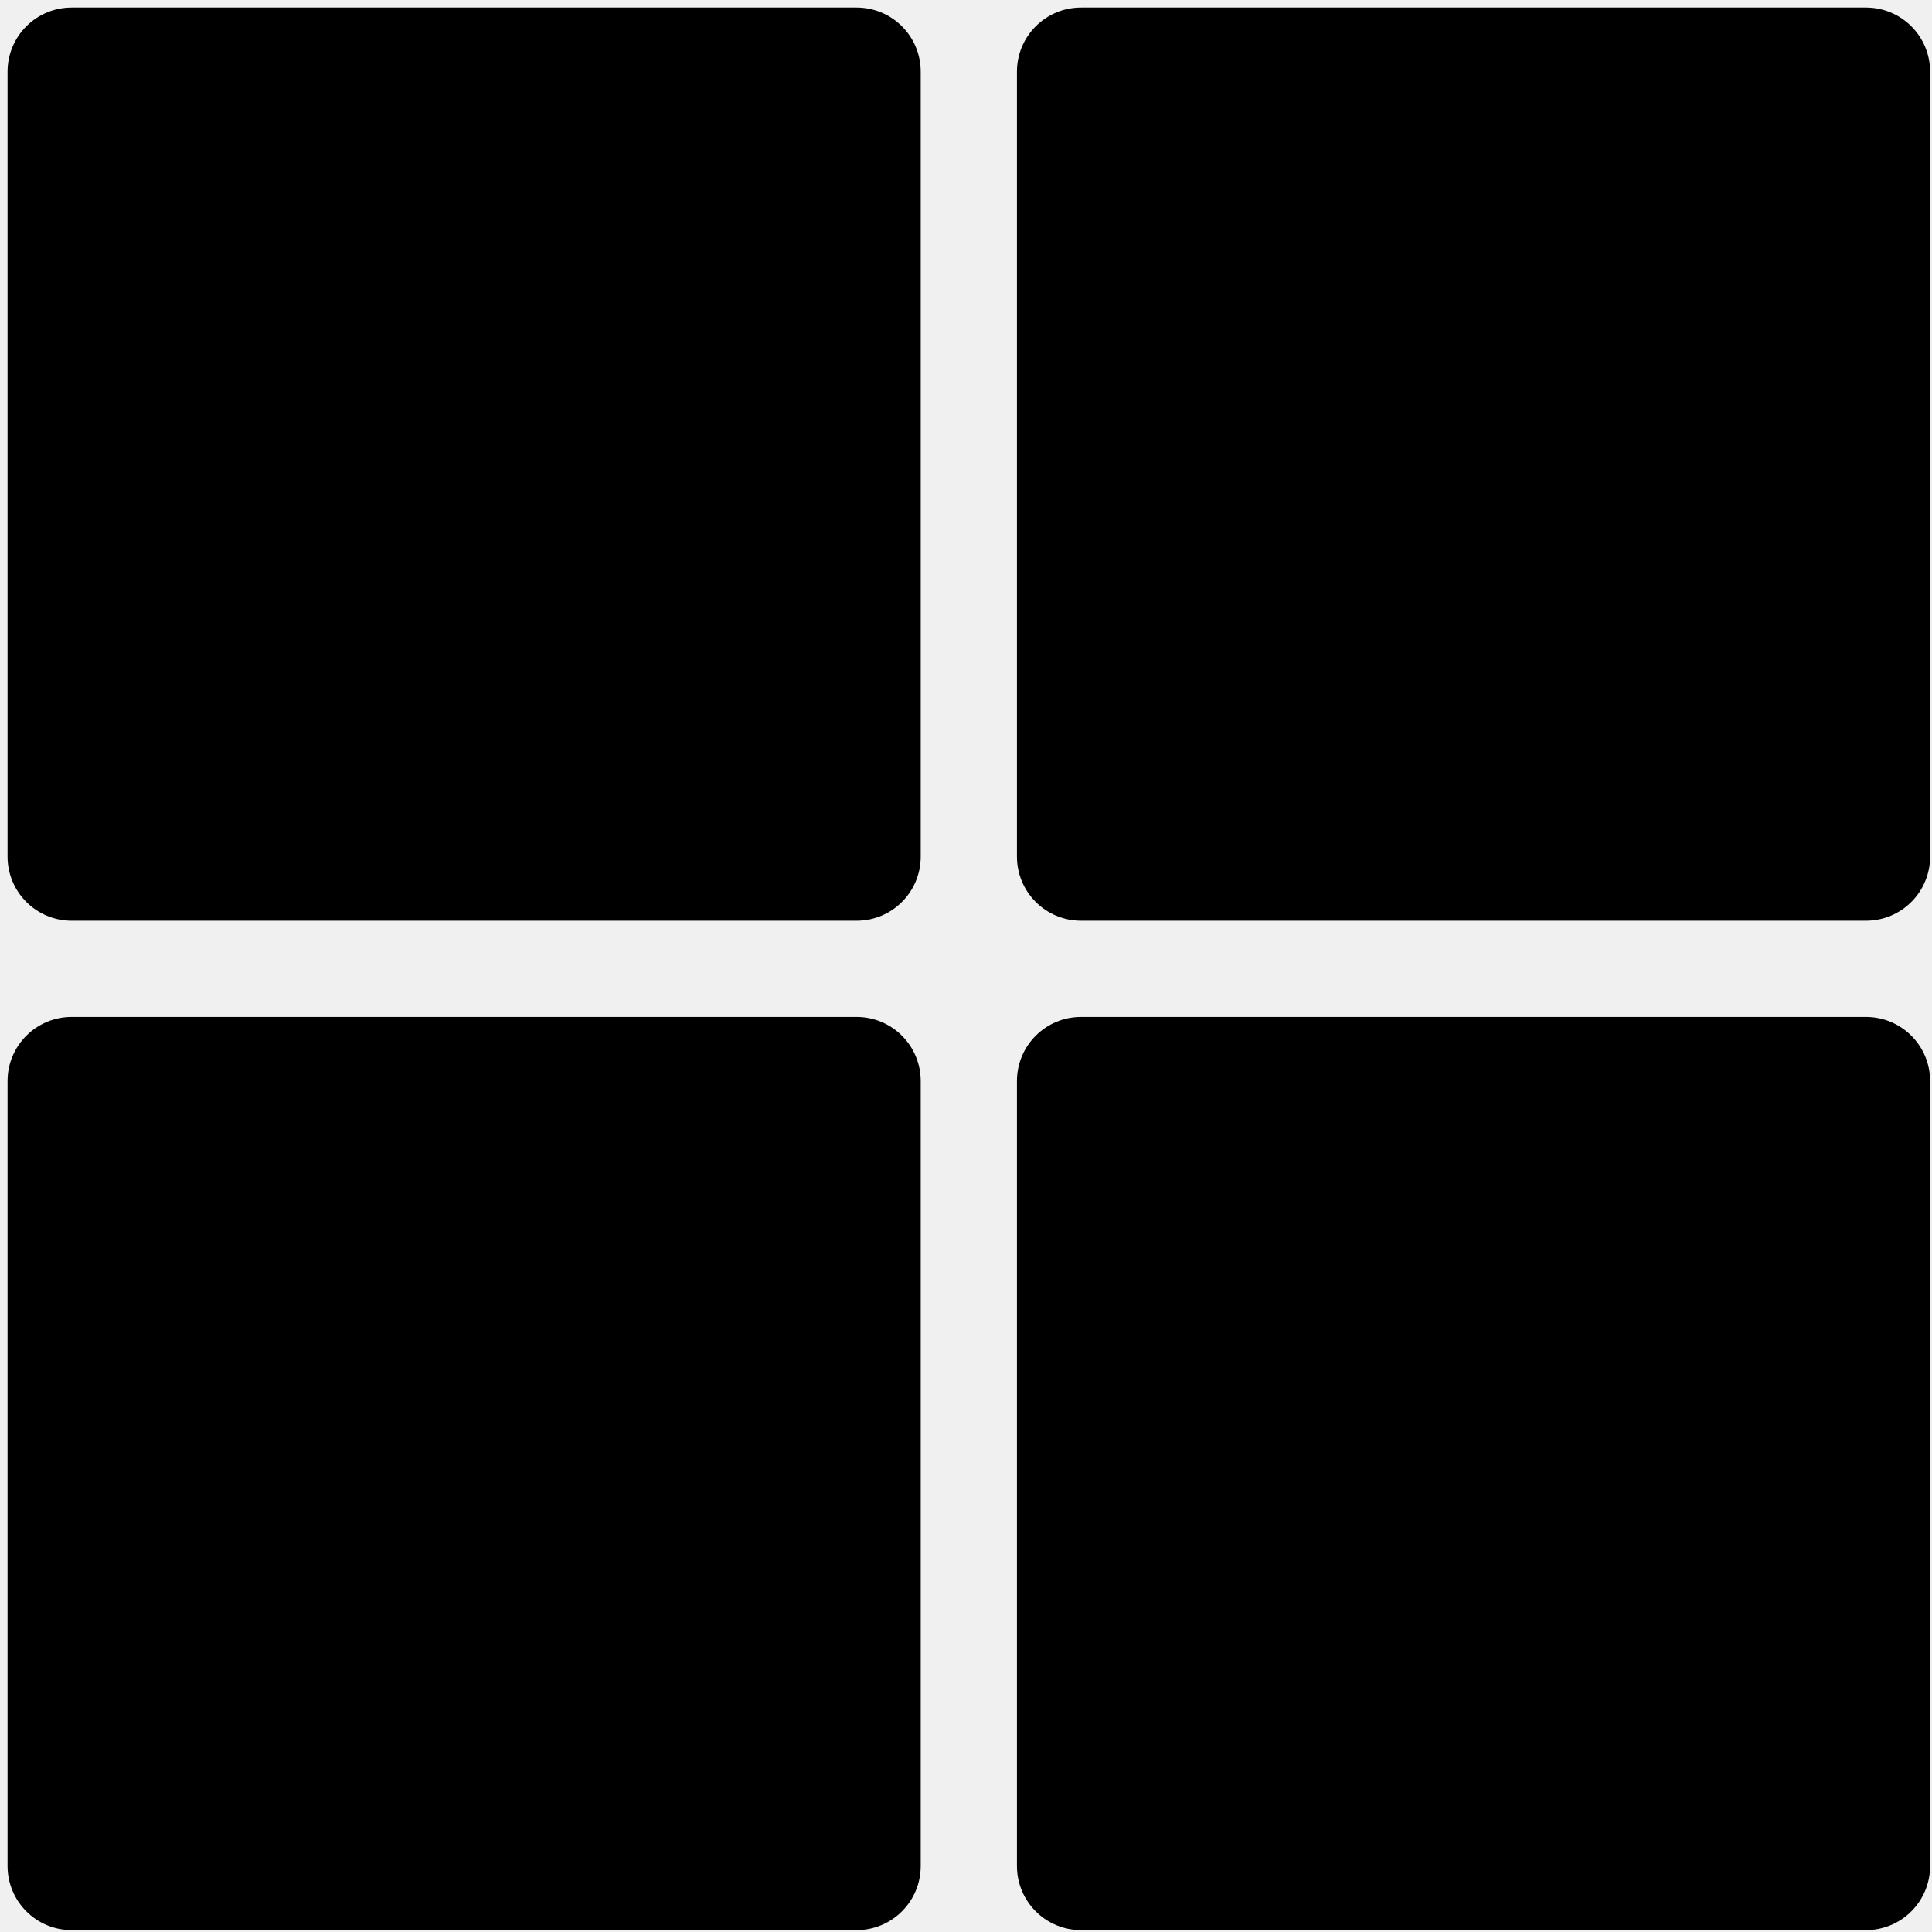
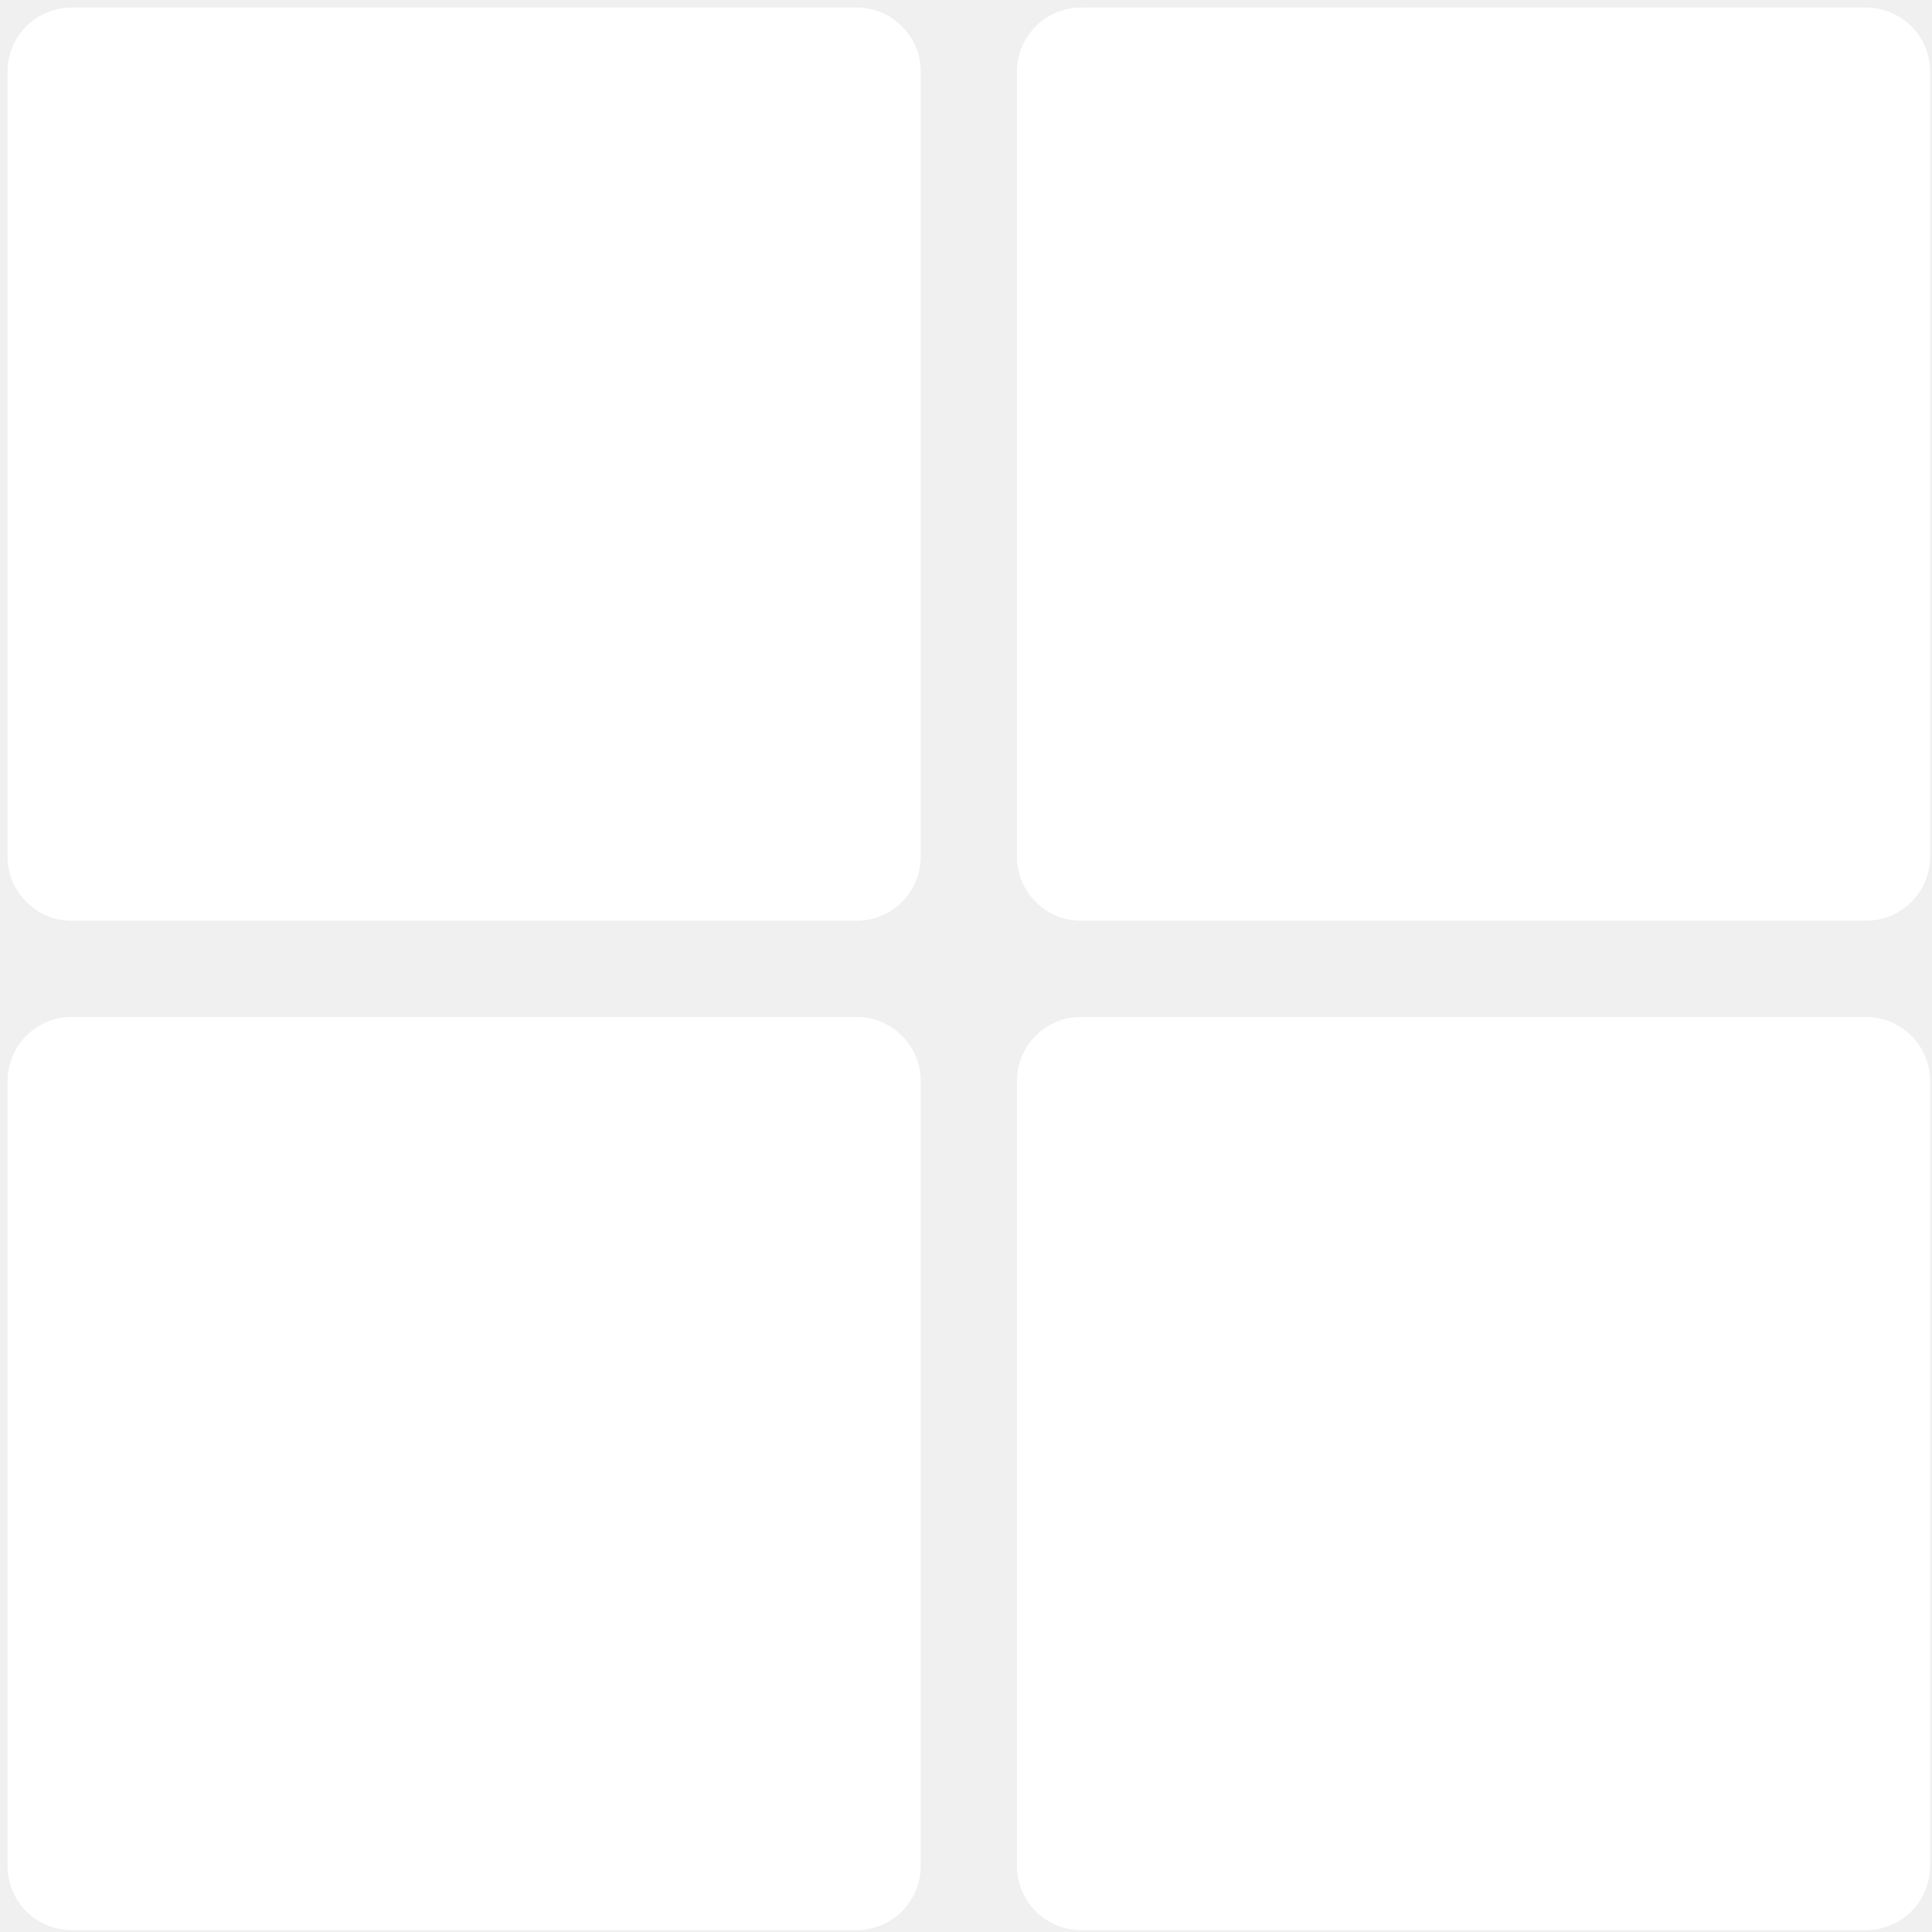
<svg xmlns="http://www.w3.org/2000/svg" version="1.1" id="Layer_1" x="0px" y="0px" viewBox="0 0 512 512" style="enable-background:new 0 0 512 512;" xml:space="preserve">
+   <style type="text/css">
+ 	.st0{clip-path:url(#SVGID_2_);fill:#ffffff;}
+ </style>
  <g>
-     <path d="M244,227c0,9.4-7.6,17-17,17H19c-9.4,0-17-7.6-17-17V19C2,9.6,9.6,2,19,2h208c9.4,0,17,7.6,17,17V227z" />
-     <path d="M511.5,227c0,9.4-7.6,17-17,17h-208c-9.4,0-17-7.6-17-17V19c0-9.4,7.6-17,17-17h208c9.4,0,17,7.6,17,17L511.5,227   L511.5,227z" />
-     <path d="M244,494.5c0,9.4-7.6,17-17,17H19c-9.4,0-17-7.6-17-17v-208c0-9.4,7.6-17,17-17h208c9.4,0,17,7.6,17,17V494.5z" />
-     <path d="M511.5,494.5c0,9.4-7.6,17-17,17h-208c-9.4,0-17-7.6-17-17v-208c0-9.4,7.6-17,17-17h208c9.4,0,17,7.6,17,17L511.5,494.5   L511.5,494.5z" />
+     <path class="st0" d="M244,227c0,9.4-7.6,17-17,17H19c-9.4,0-17-7.6-17-17V19C2,9.6,9.6,2,19,2h208c9.4,0,17,7.6,17,17V227z" />
+     <path class="st0" d="M511.5,227c0,9.4-7.6,17-17,17h-208c-9.4,0-17-7.6-17-17V19c0-9.4,7.6-17,17-17h208c9.4,0,17,7.6,17,17L511.5,227   L511.5,227z" />
+     <path class="st0" d="M244,494.5c0,9.4-7.6,17-17,17H19c-9.4,0-17-7.6-17-17v-208c0-9.4,7.6-17,17-17h208c9.4,0,17,7.6,17,17V494.5z" />
+     <path class="st0" d="M511.5,494.5c0,9.4-7.6,17-17,17h-208c-9.4,0-17-7.6-17-17v-208c0-9.4,7.6-17,17-17h208c9.4,0,17,7.6,17,17L511.5,494.5   L511.5,494.5z" />
  </g>
</svg>
